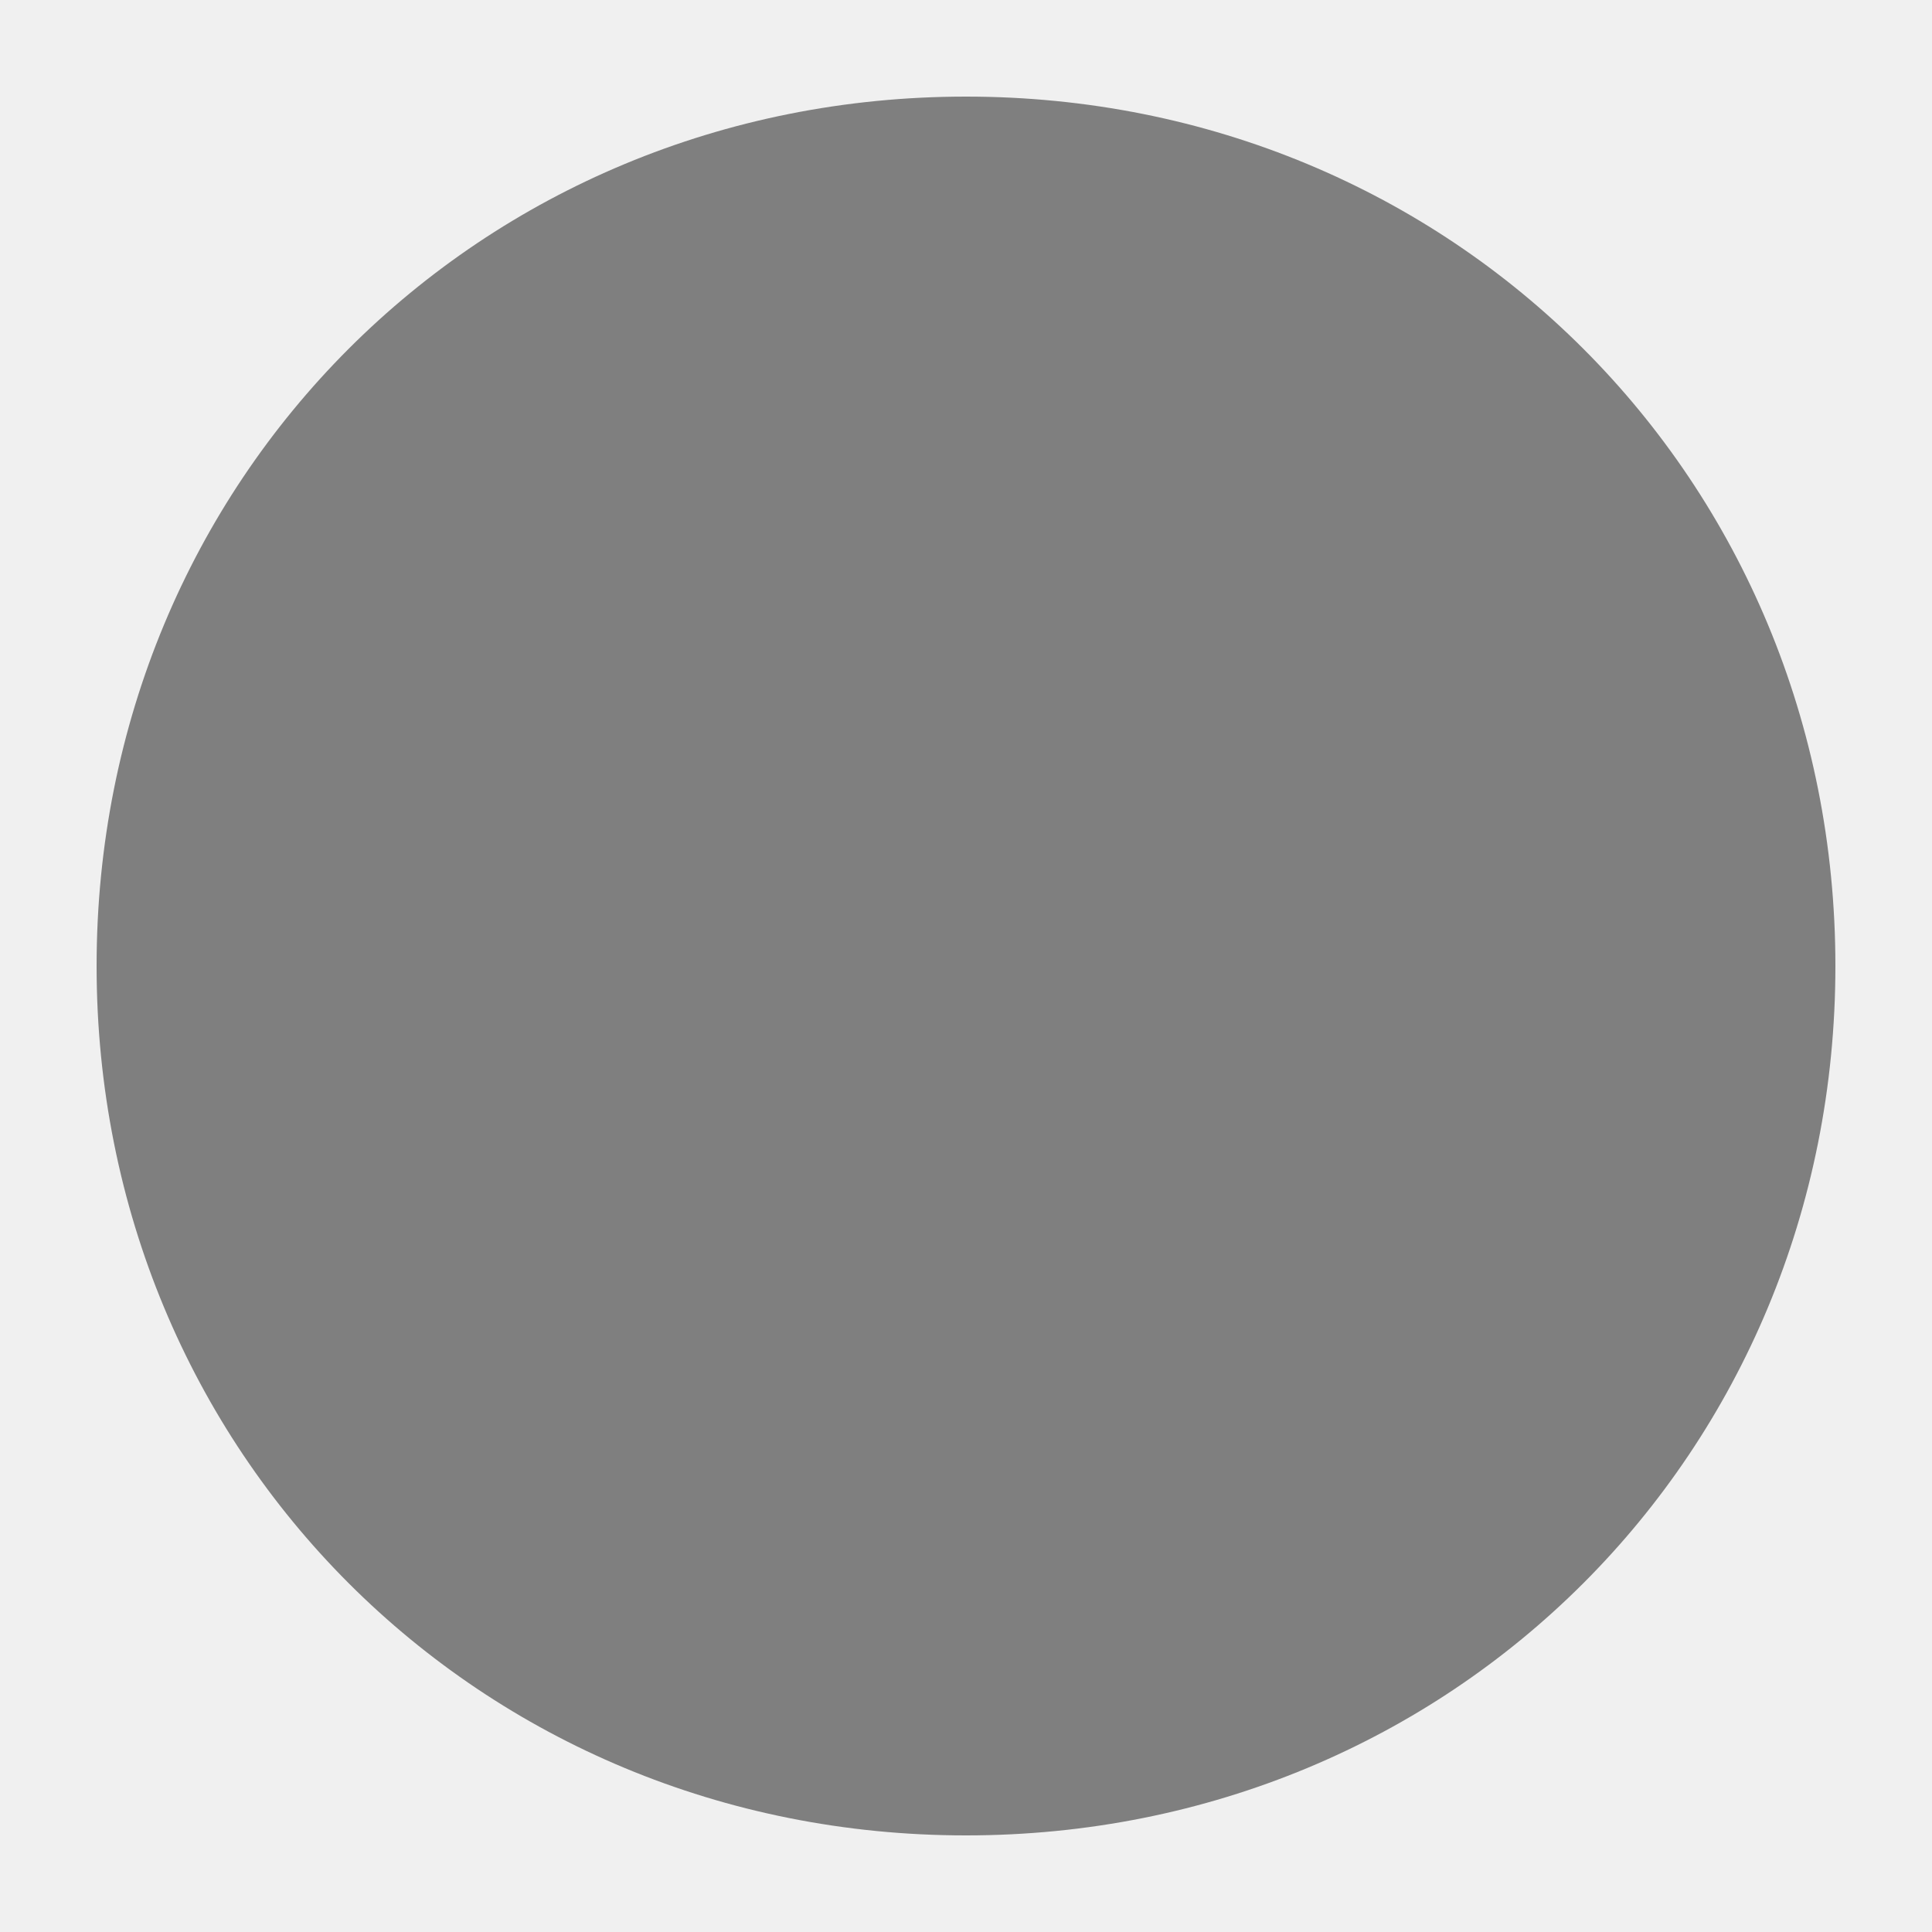
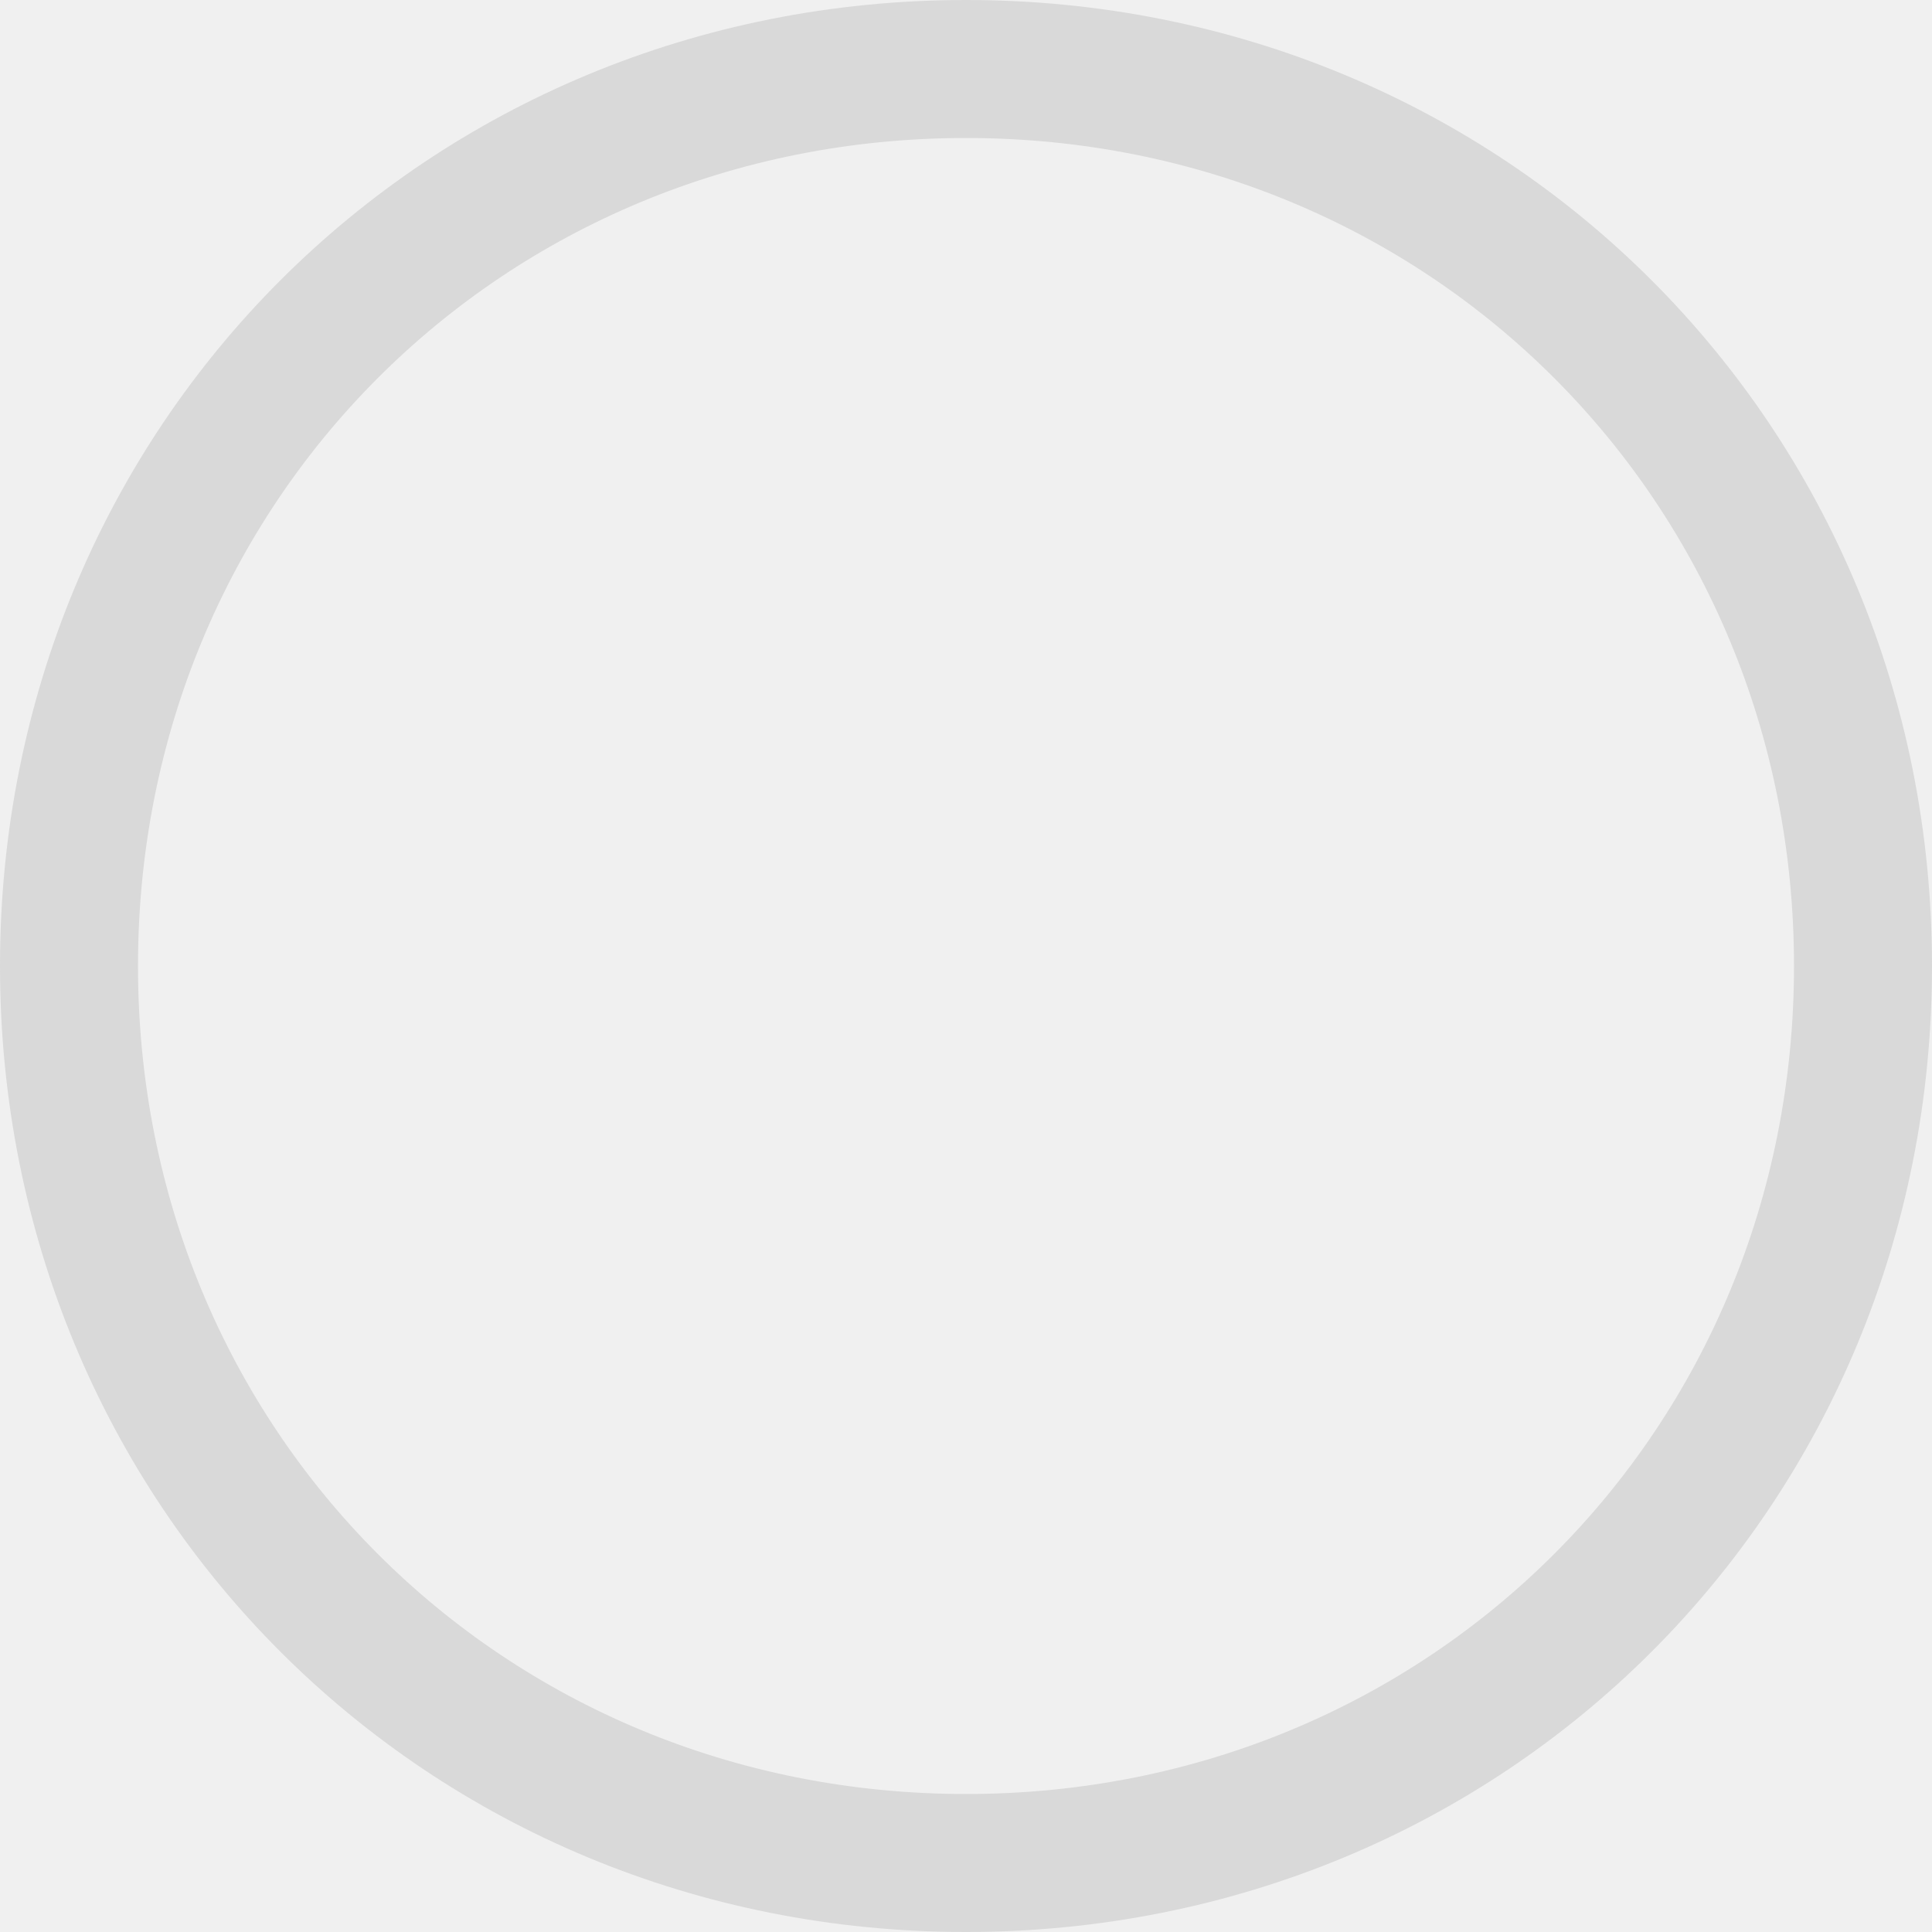
- <svg xmlns="http://www.w3.org/2000/svg" version="1.1" width="10px" height="10px">
-   <g transform="matrix(1 0 0 1 -1523 -655 )">
-     <path d="M 1528 655.5  C 1530.52 655.5  1532.5 657.48  1532.5 660  C 1532.5 662.52  1530.52 664.5  1528 664.5  C 1525.48 664.5  1523.5 662.52  1523.5 660  C 1523.5 657.48  1525.48 655.5  1528 655.5  Z " fill-rule="nonzero" fill="#7f7f7f" stroke="none" />
+ <svg xmlns="http://www.w3.org/2000/svg" version="1.1" width="14px" height="14px">
+   <g transform="matrix(1 0 0 1 -1611 -1795 )">
+     <path d="M 1618 1795  C 1621.92 1795  1625 1798.08  1625 1802  C 1625 1805.92  1621.92 1809  1618 1809  C 1614.08 1809  1611 1805.92  1611 1802  C 1611 1798.08  1614.08 1795  1618 1795  Z " fill-rule="nonzero" fill="#ffffff" stroke="none" fill-opacity="0" />
+     <path d="M 1618 1795.5  C 1621.64 1795.5  1624.5 1798.36  1624.5 1802  C 1624.5 1805.64  1621.64 1808.5  1618 1808.5  C 1614.36 1808.5  1611.5 1805.64  1611.5 1802  C 1611.5 1798.36  1614.36 1795.5  1618 1795.5  Z " stroke-width="1" stroke="#d9d9d9" fill="none" />
  </g>
</svg>
